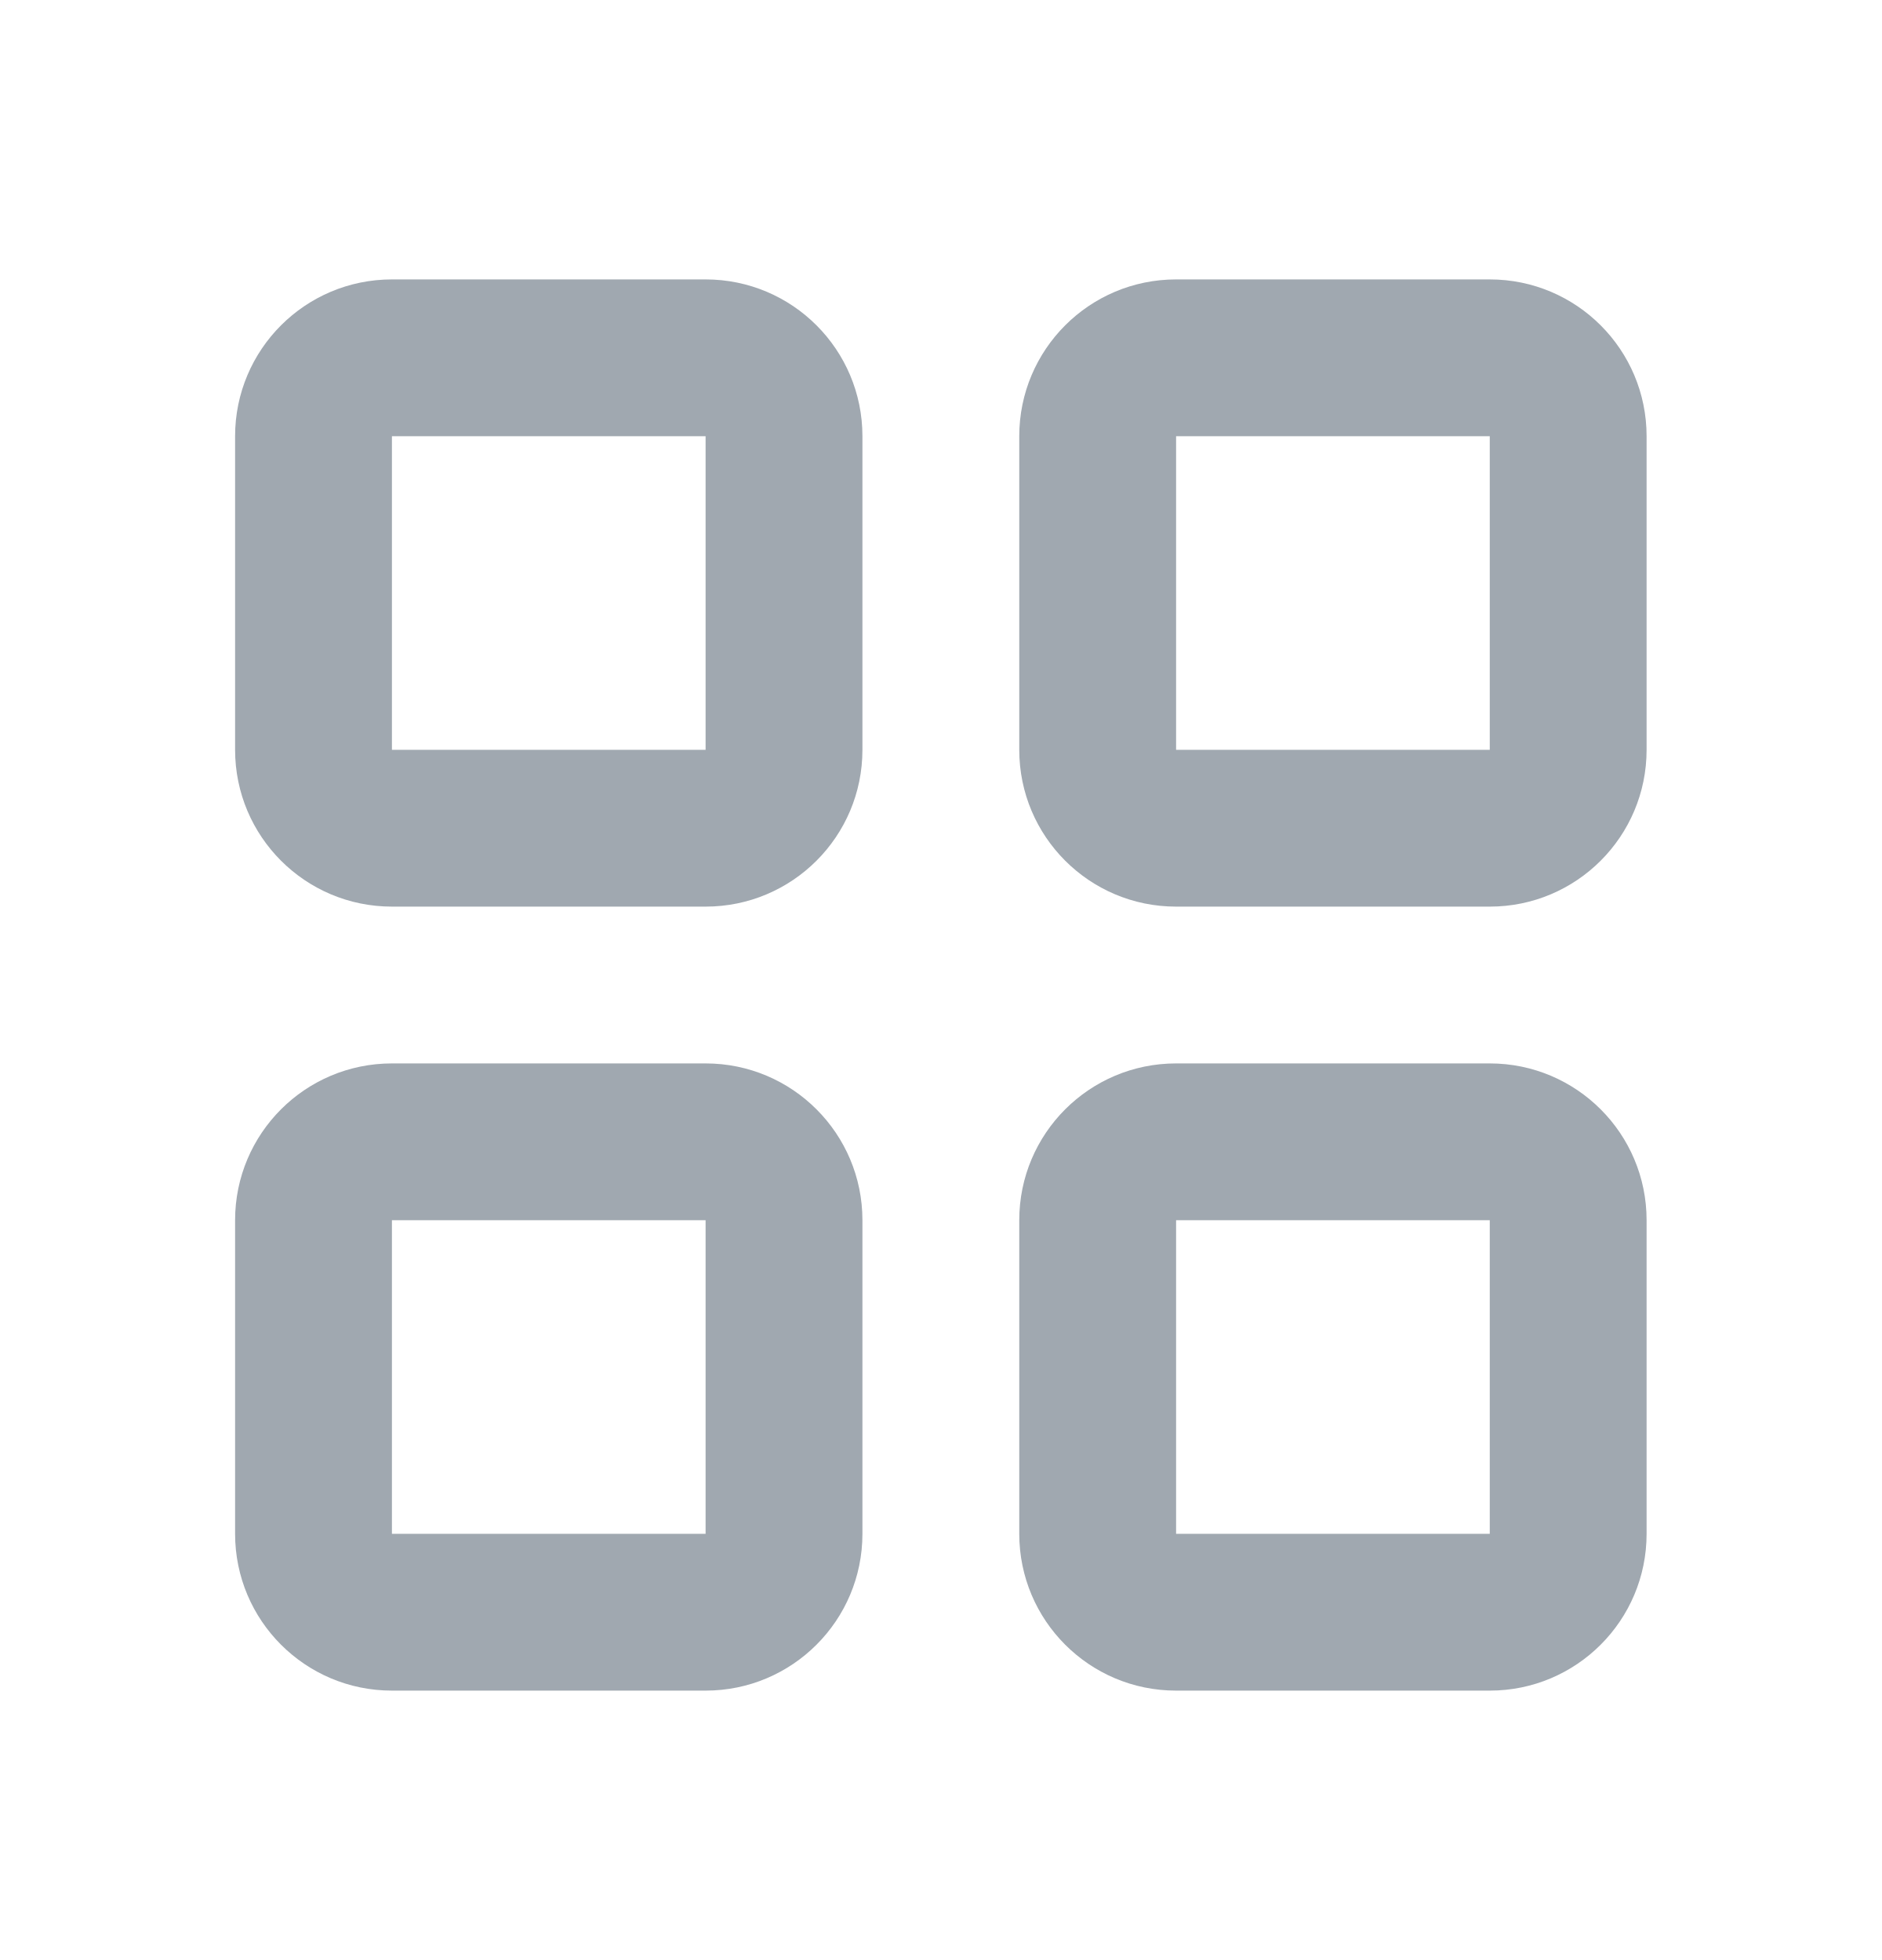
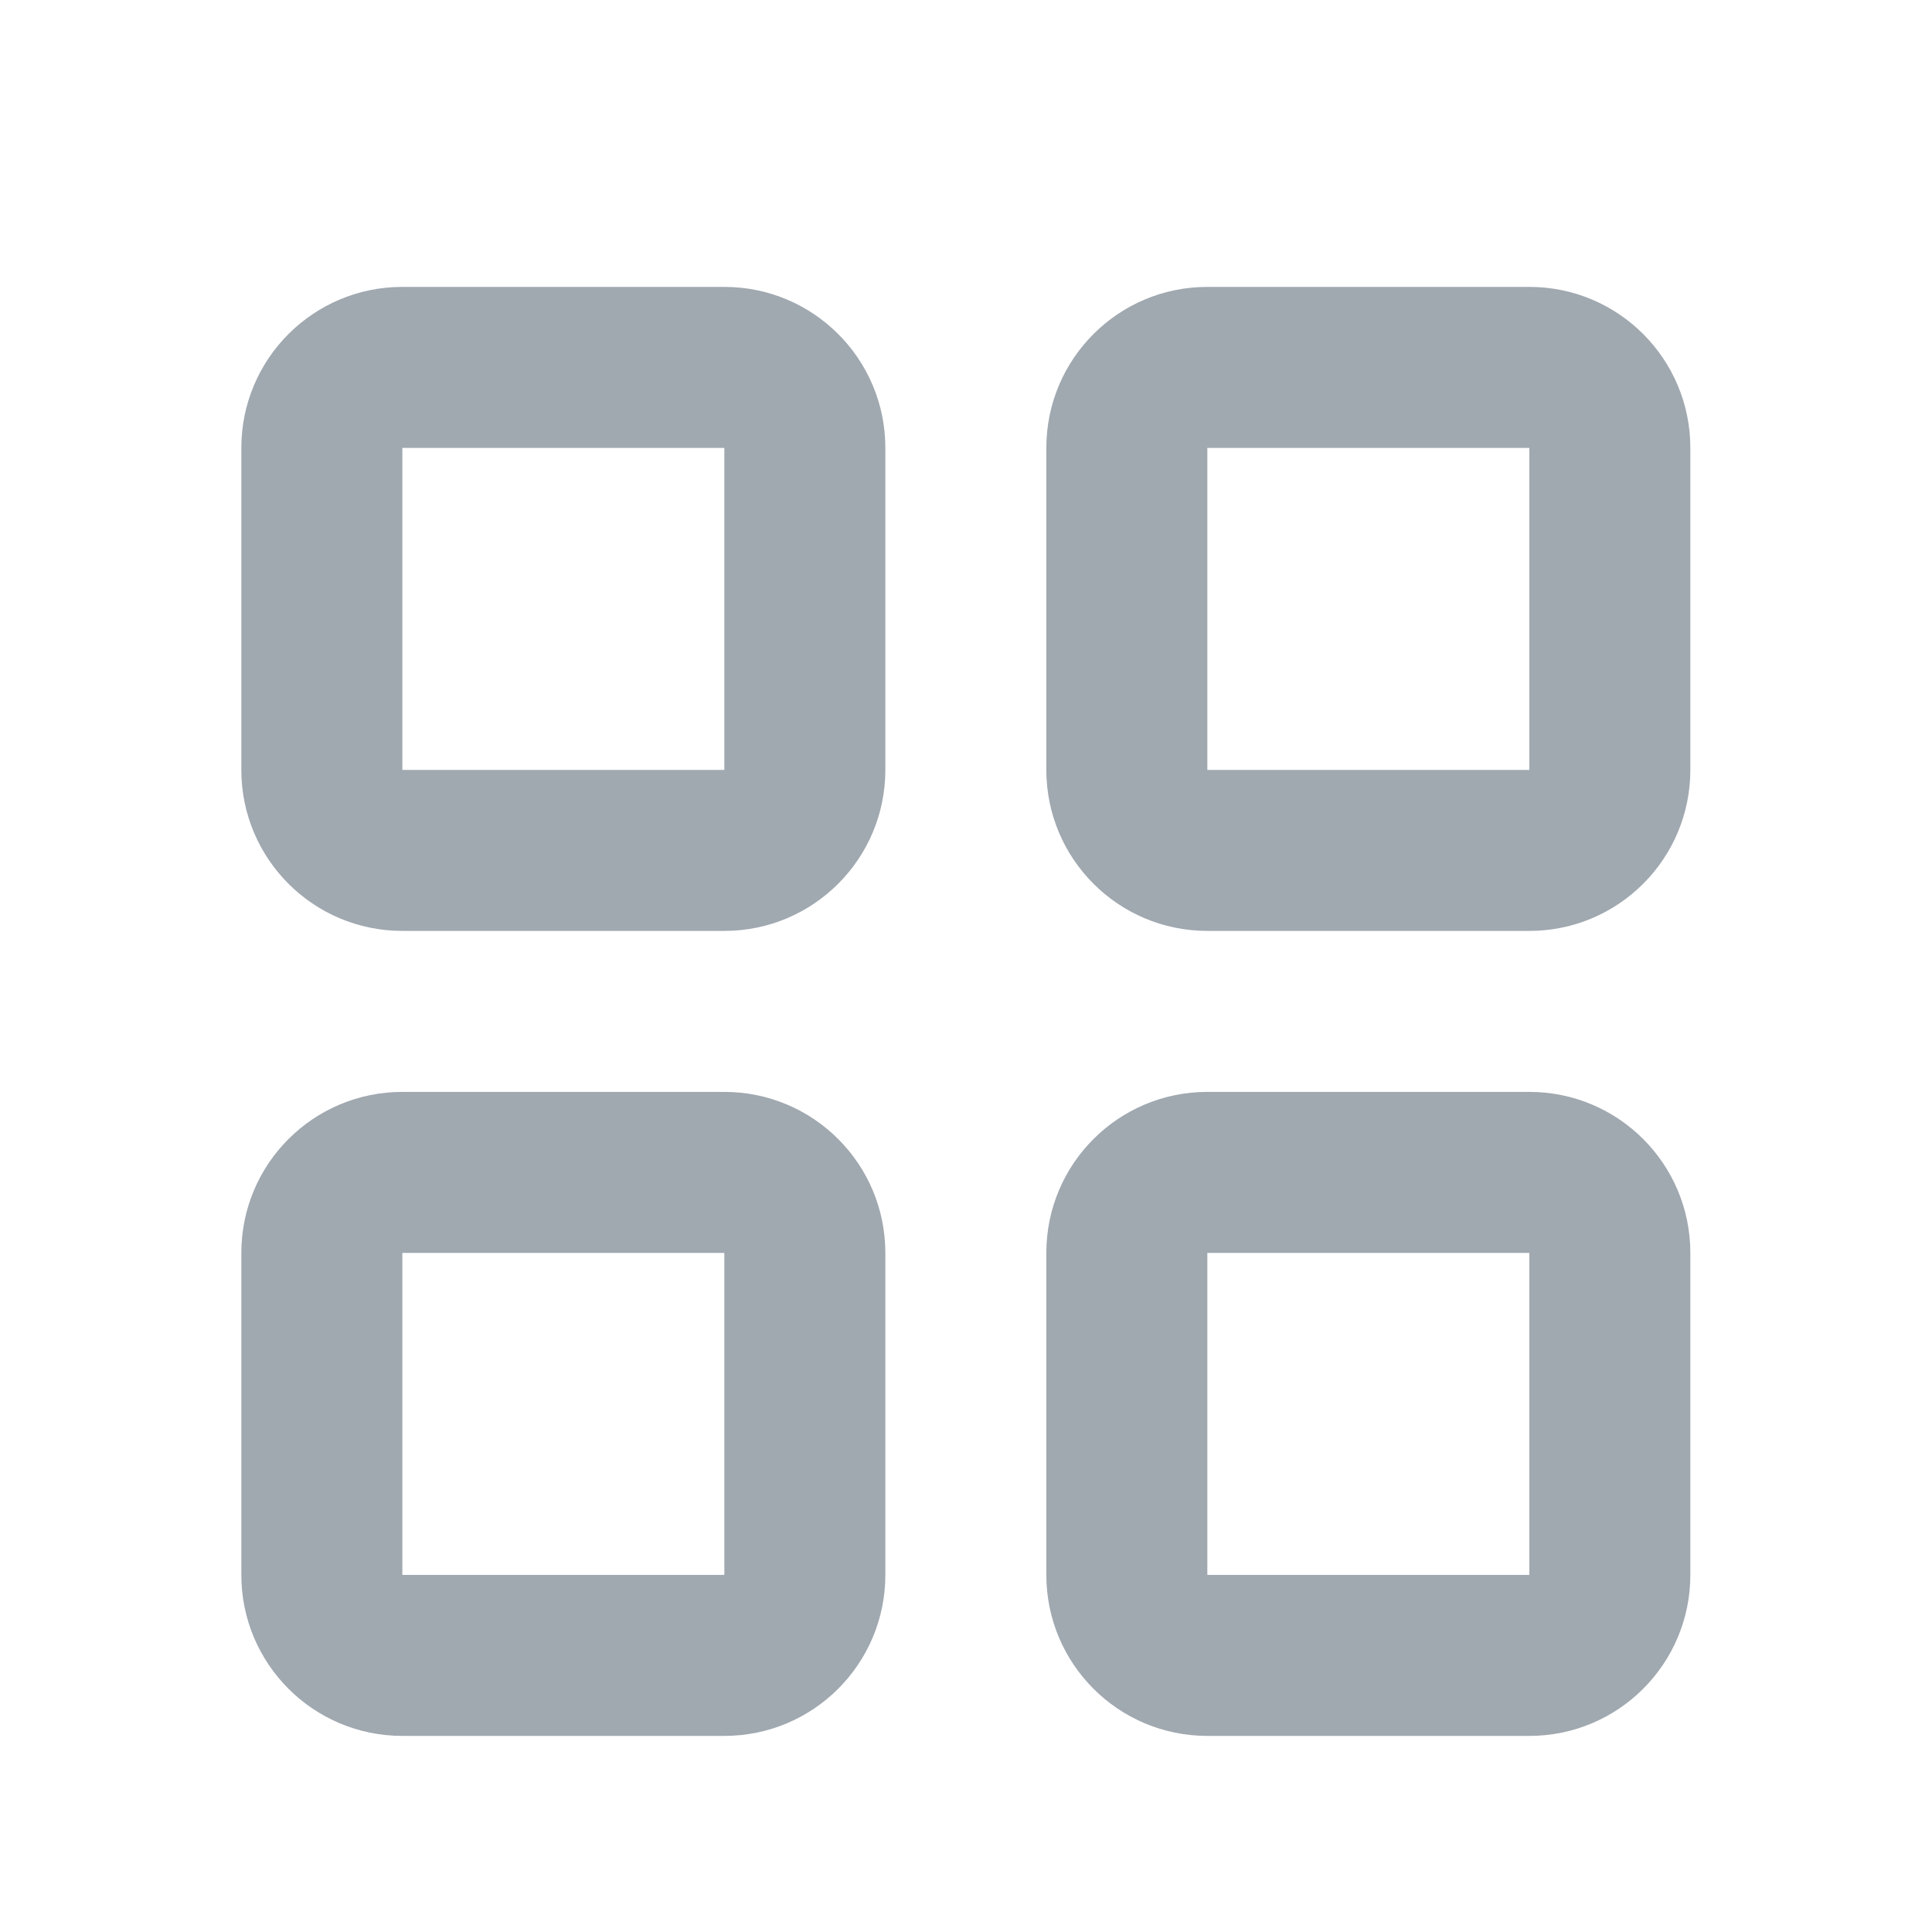
- <svg xmlns="http://www.w3.org/2000/svg" width="24" height="25" viewBox="0 0 24 25" fill="none">
+ <svg xmlns="http://www.w3.org/2000/svg" width="24" height="24" viewBox="0 0 24 24" fill="none">
  <g id="grid">
    <path id="Vector" d="M4.998 3.564C3.893 3.564 2.998 4.459 2.998 5.564V9.564C2.998 10.669 3.893 11.564 4.998 11.564H8.998C10.103 11.564 10.998 10.669 10.998 9.564V5.564C10.998 4.459 10.103 3.564 8.998 3.564H4.998ZM14.998 3.564C13.893 3.564 12.998 4.459 12.998 5.564V9.564C12.998 10.669 13.893 11.564 14.998 11.564H18.998C20.103 11.564 20.998 10.669 20.998 9.564V5.564C20.998 4.459 20.103 3.564 18.998 3.564H14.998ZM4.998 5.564H8.998V9.564H4.998V5.564ZM14.998 5.564H18.998V9.564H14.998V5.564ZM4.998 13.564C3.893 13.564 2.998 14.459 2.998 15.564V19.564C2.998 20.669 3.893 21.564 4.998 21.564H8.998C10.103 21.564 10.998 20.669 10.998 19.564V15.564C10.998 14.459 10.103 13.564 8.998 13.564H4.998ZM14.998 13.564C13.893 13.564 12.998 14.459 12.998 15.564V19.564C12.998 20.669 13.893 21.564 14.998 21.564H18.998C20.103 21.564 20.998 20.669 20.998 19.564V15.564C20.998 14.459 20.103 13.564 18.998 13.564H14.998ZM4.998 15.564H8.998V19.564H4.998V15.564ZM14.998 15.564H18.998V19.564H14.998V15.564Z" fill="#A0A8B0" />
  </g>
</svg>
